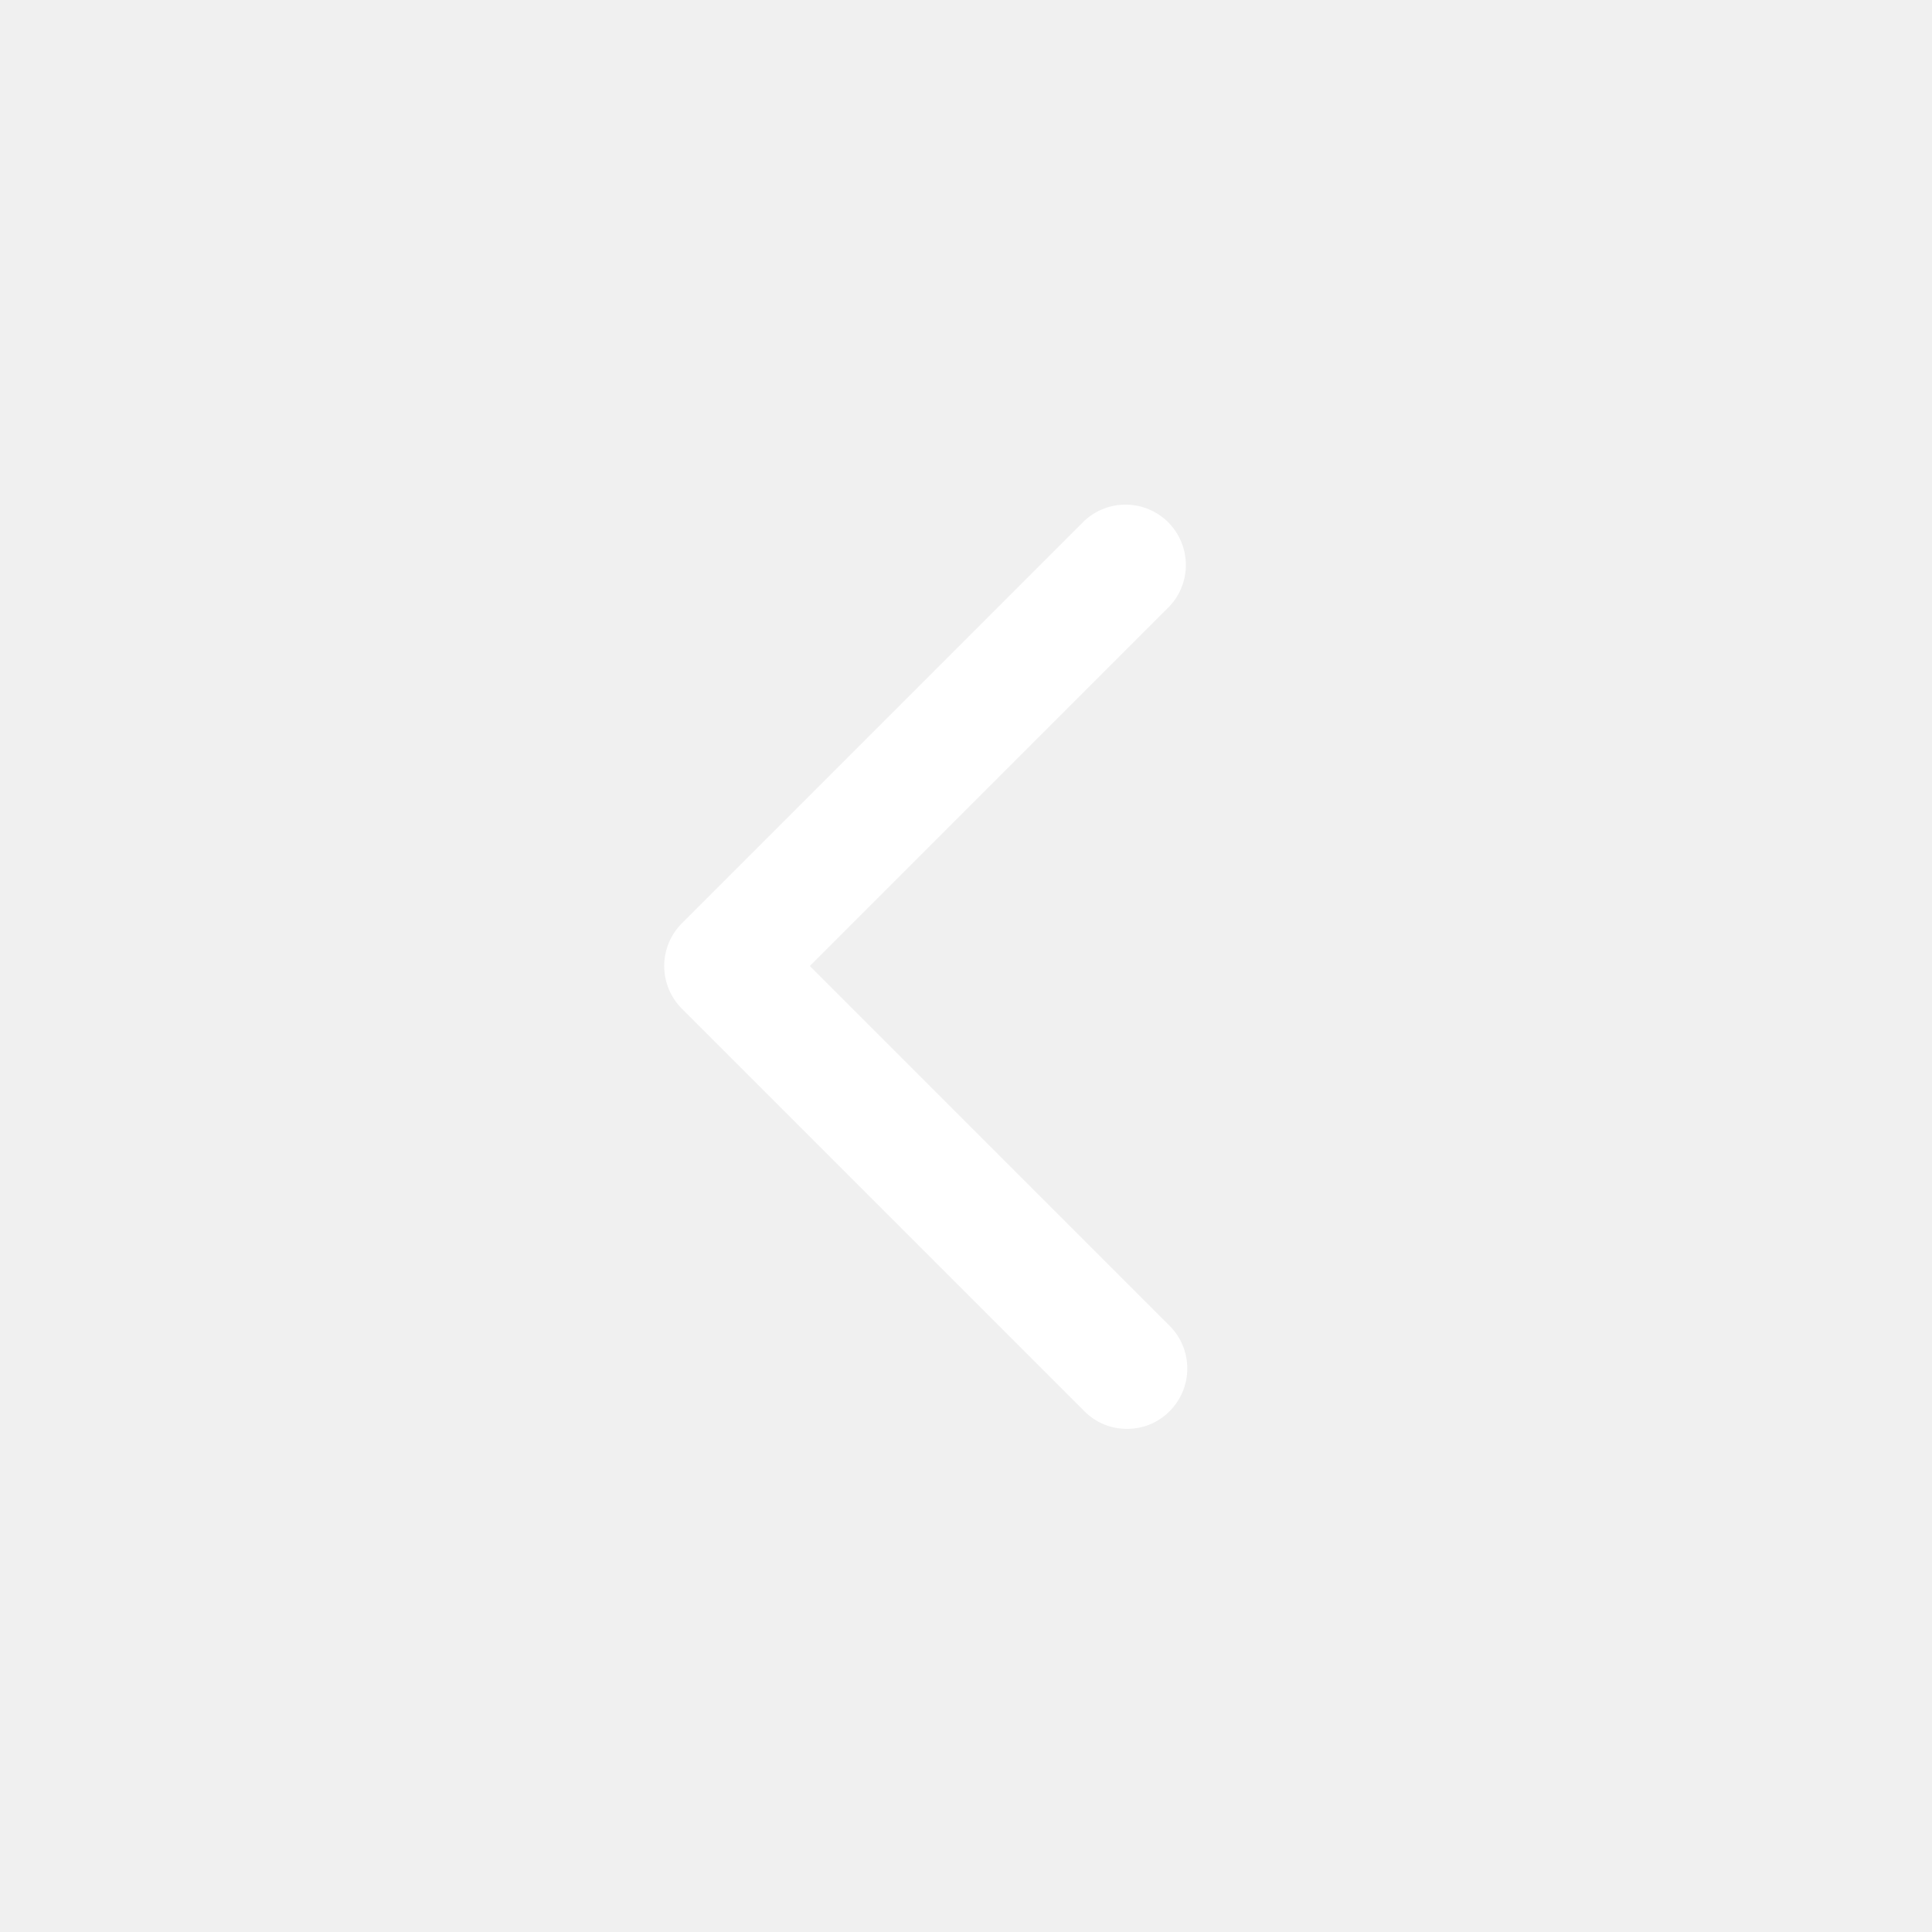
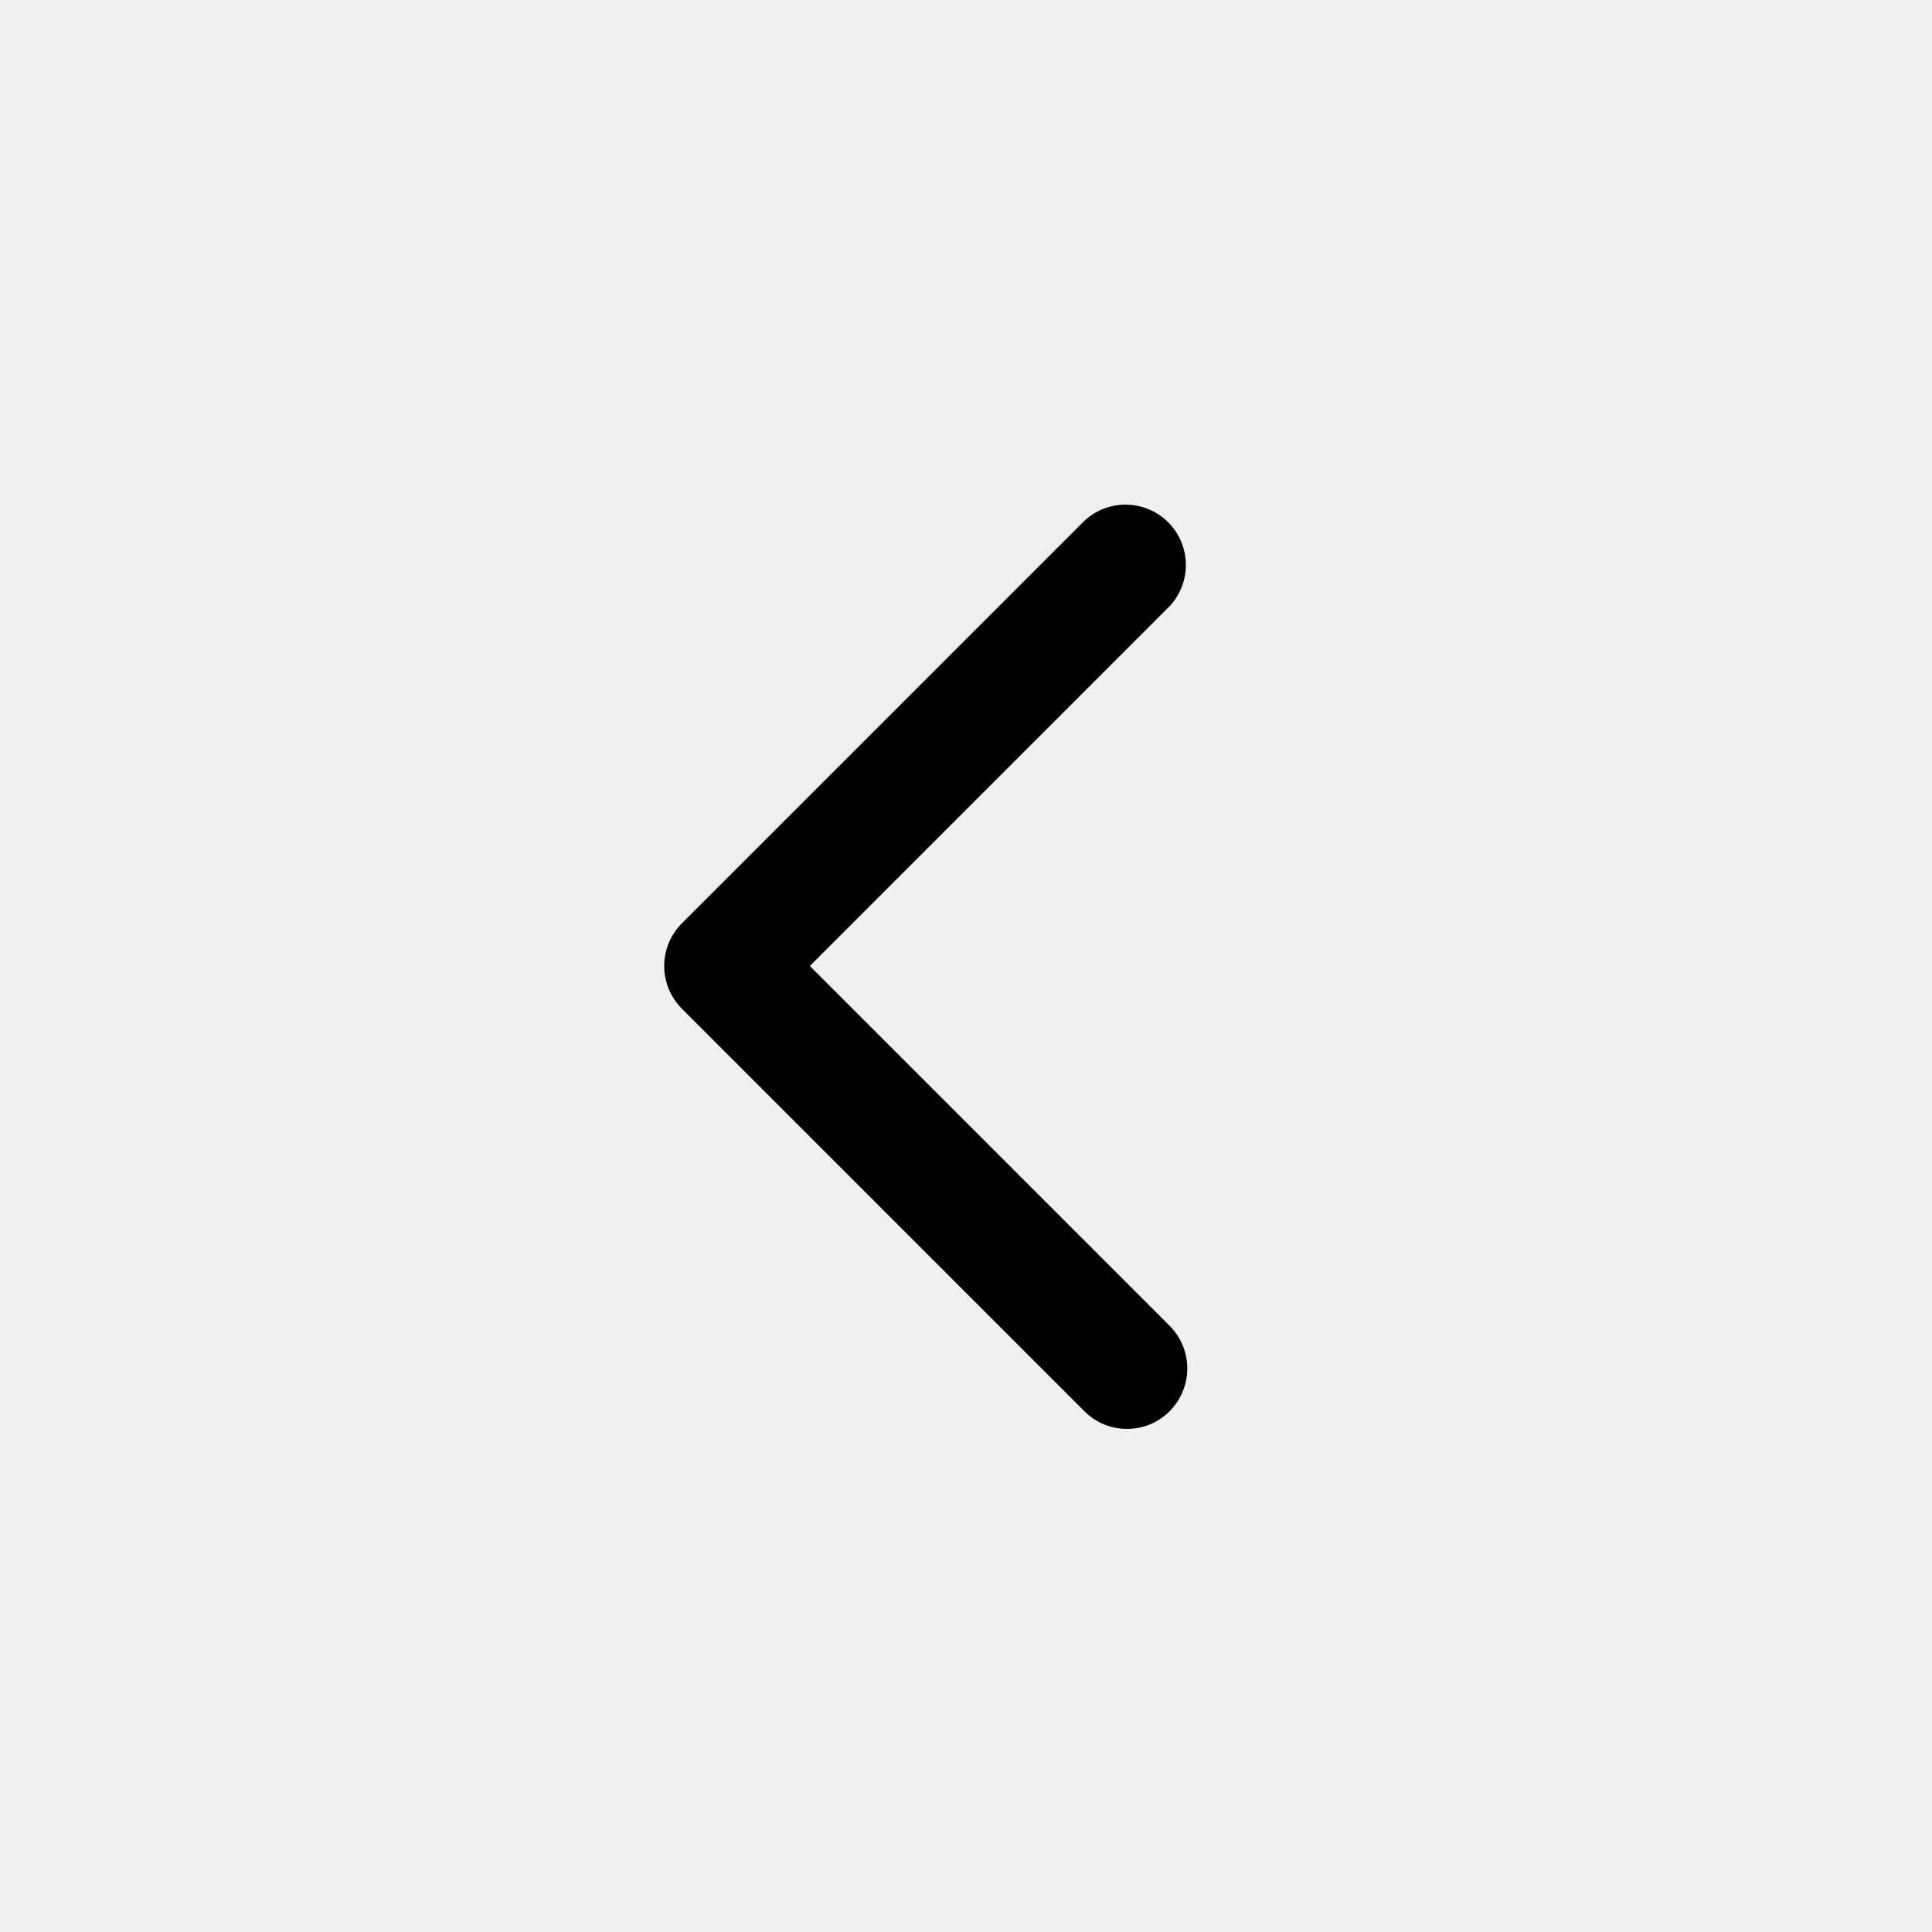
- <svg xmlns="http://www.w3.org/2000/svg" width="64px" height="64px" viewBox="0 0 24 24" fill="none">
-   <g id="SVGRepo_bgCarrier" stroke-width="0" />
-   <g id="SVGRepo_tracerCarrier" stroke-linecap="round" stroke-linejoin="round" />
-   <g id="SVGRepo_iconCarrier">
-     <path d="M14 17.75C13.902 17.75 13.804 17.731 13.713 17.694C13.622 17.656 13.539 17.6 13.47 17.53L8.47 12.53C8.33 12.389 8.251 12.199 8.251 12C8.251 11.801 8.33 11.611 8.47 11.47L13.47 6.47C13.612 6.338 13.8 6.265 13.995 6.269C14.189 6.272 14.374 6.351 14.512 6.488C14.649 6.626 14.728 6.811 14.731 7.006C14.735 7.2 14.662 7.388 14.53 7.53L10.06 12L14.53 16.47C14.67 16.611 14.749 16.801 14.749 17C14.749 17.199 14.67 17.389 14.53 17.53C14.461 17.6 14.378 17.656 14.287 17.694C14.196 17.731 14.098 17.75 14 17.75Z" fill="#fff" />
+ <svg xmlns="http://www.w3.org/2000/svg" width="24px" height="24px" viewBox="0 0 24 24" fill="#000">
+   <g id="arrow-left">
+     <path d="M14 17.75C13.902 17.75 13.804 17.731 13.713 17.694C13.622 17.656 13.539 17.6 13.47 17.53L8.47 12.53C8.33 12.389 8.251 12.199 8.251 12C8.251 11.801 8.33 11.611 8.47 11.47L13.47 6.47C13.612 6.338 13.8 6.265 13.995 6.269C14.189 6.272 14.374 6.351 14.512 6.488C14.649 6.626 14.728 6.811 14.731 7.006C14.735 7.2 14.662 7.388 14.53 7.53L10.06 12L14.53 16.47C14.67 16.611 14.749 16.801 14.749 17C14.749 17.199 14.67 17.389 14.53 17.53C14.461 17.6 14.378 17.656 14.287 17.694C14.196 17.731 14.098 17.75 14 17.75Z" />
  </g>
</svg>
